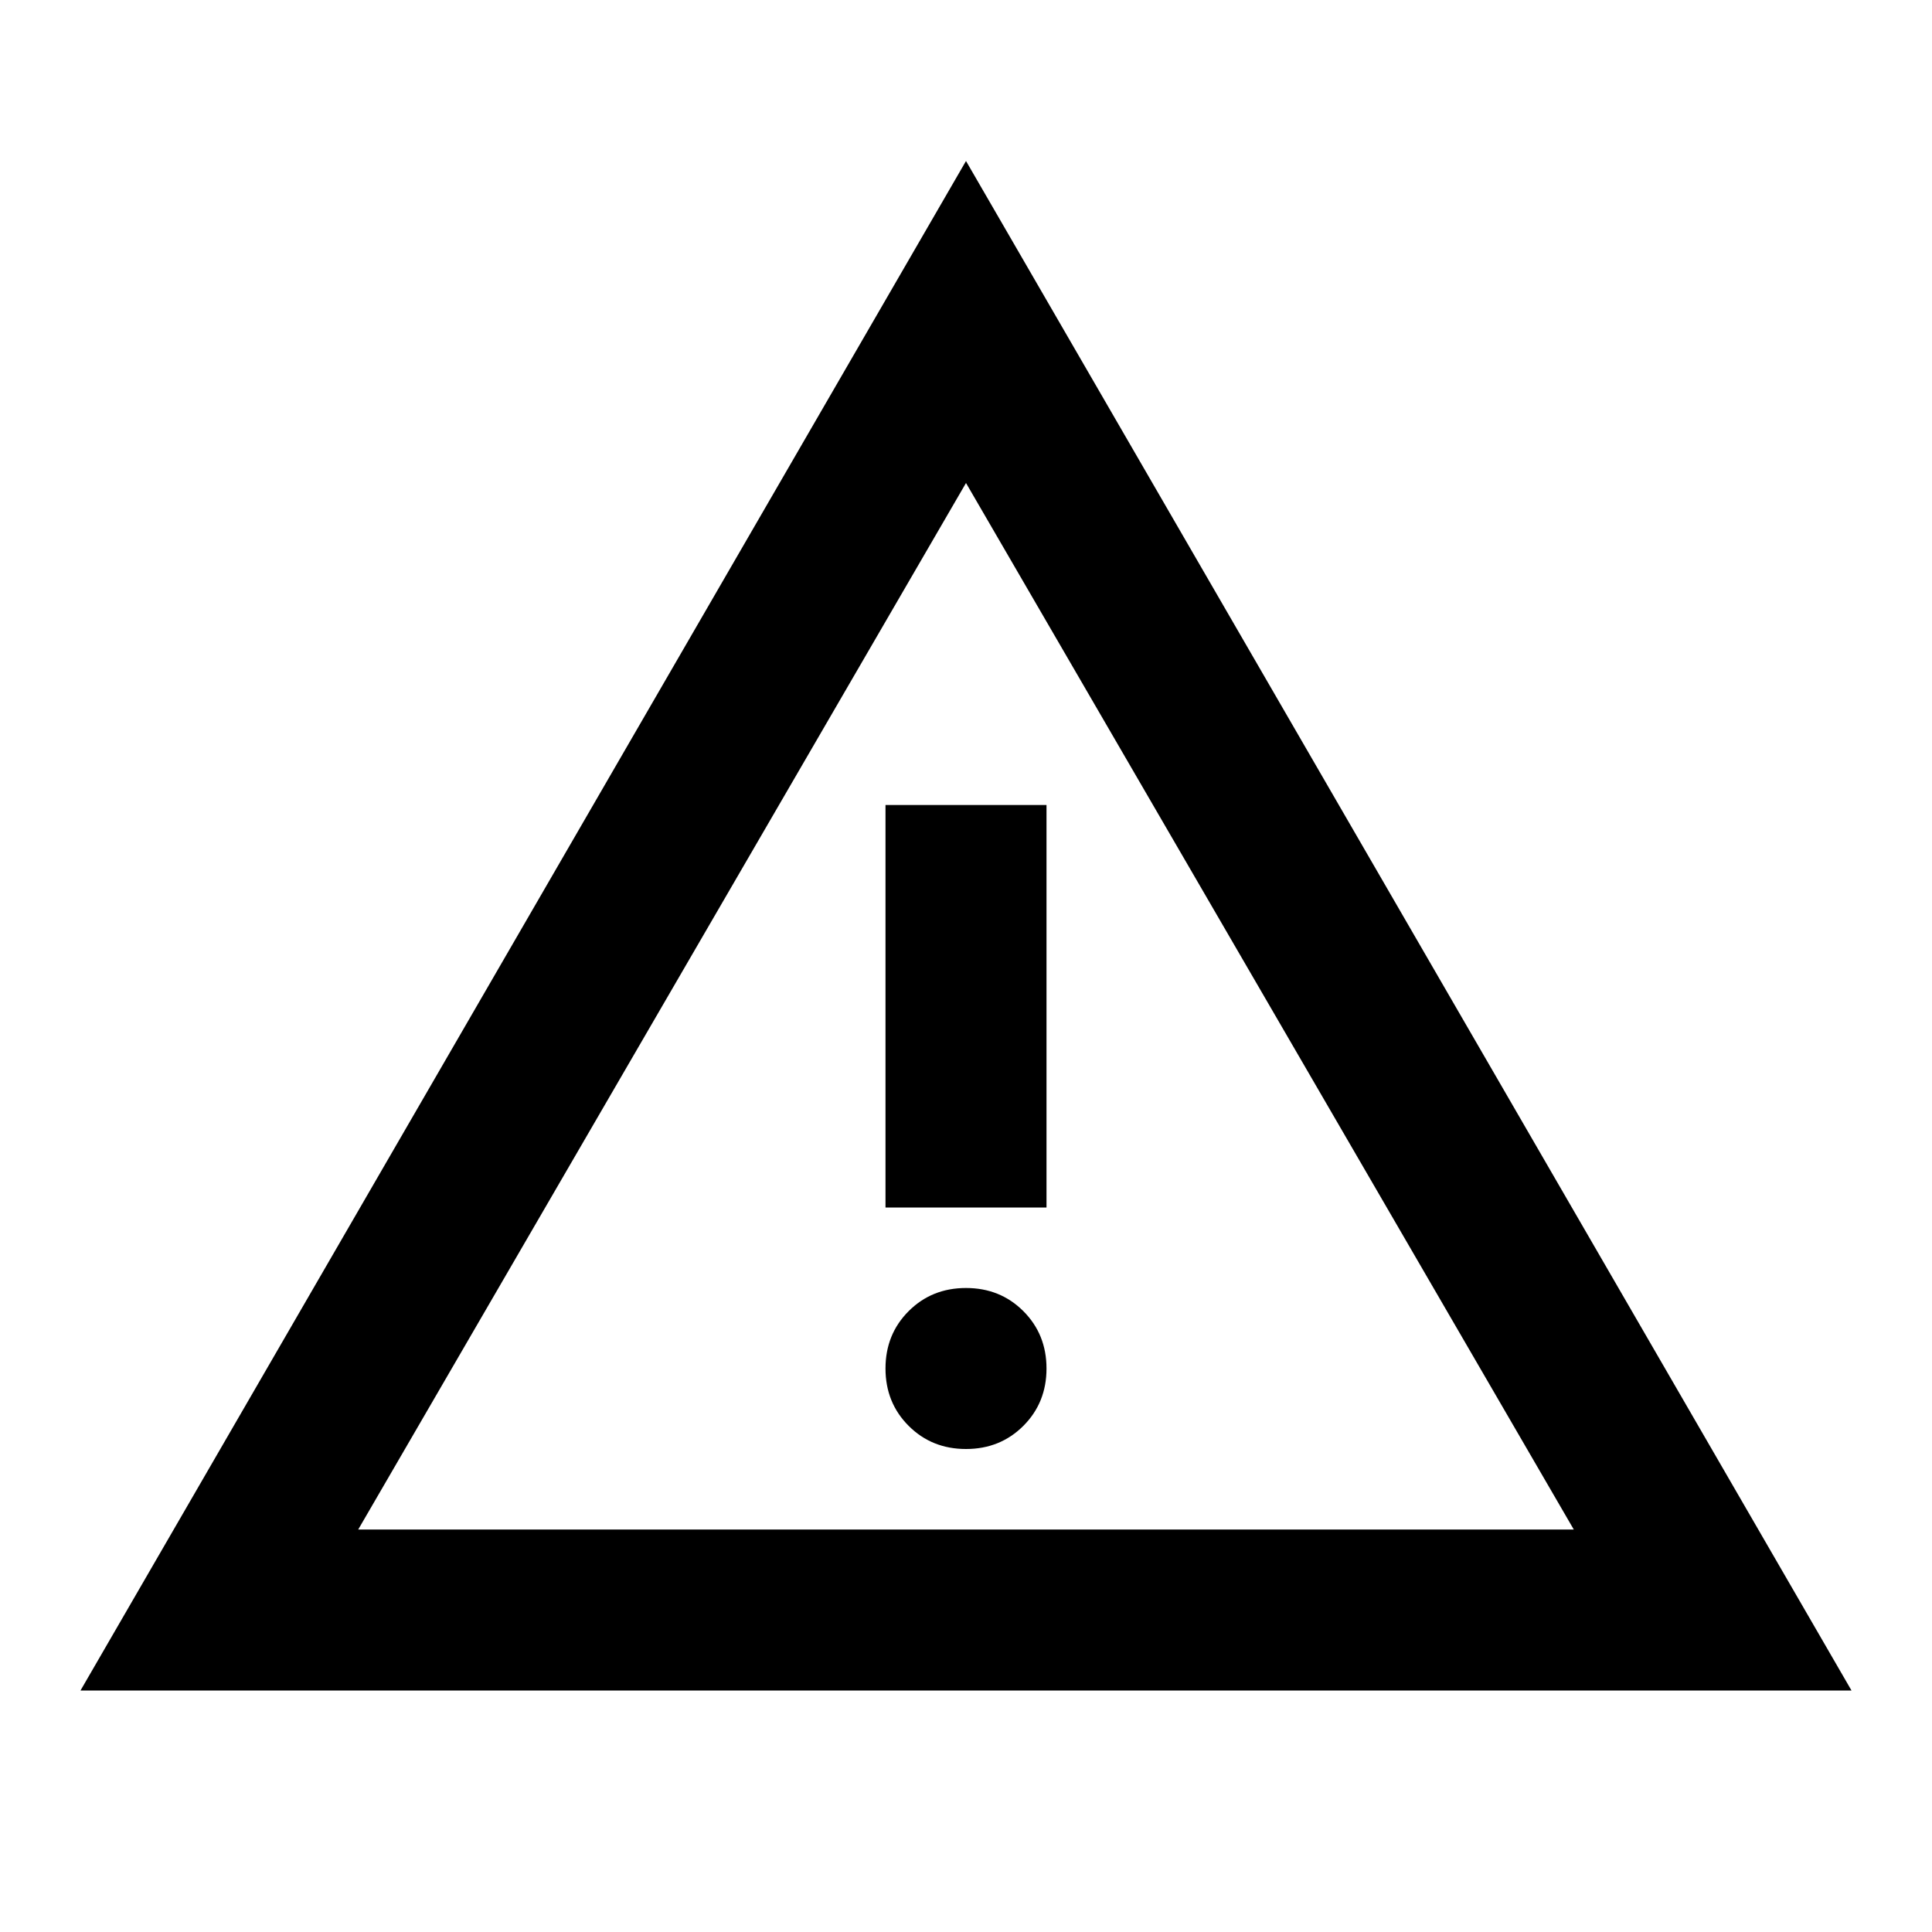
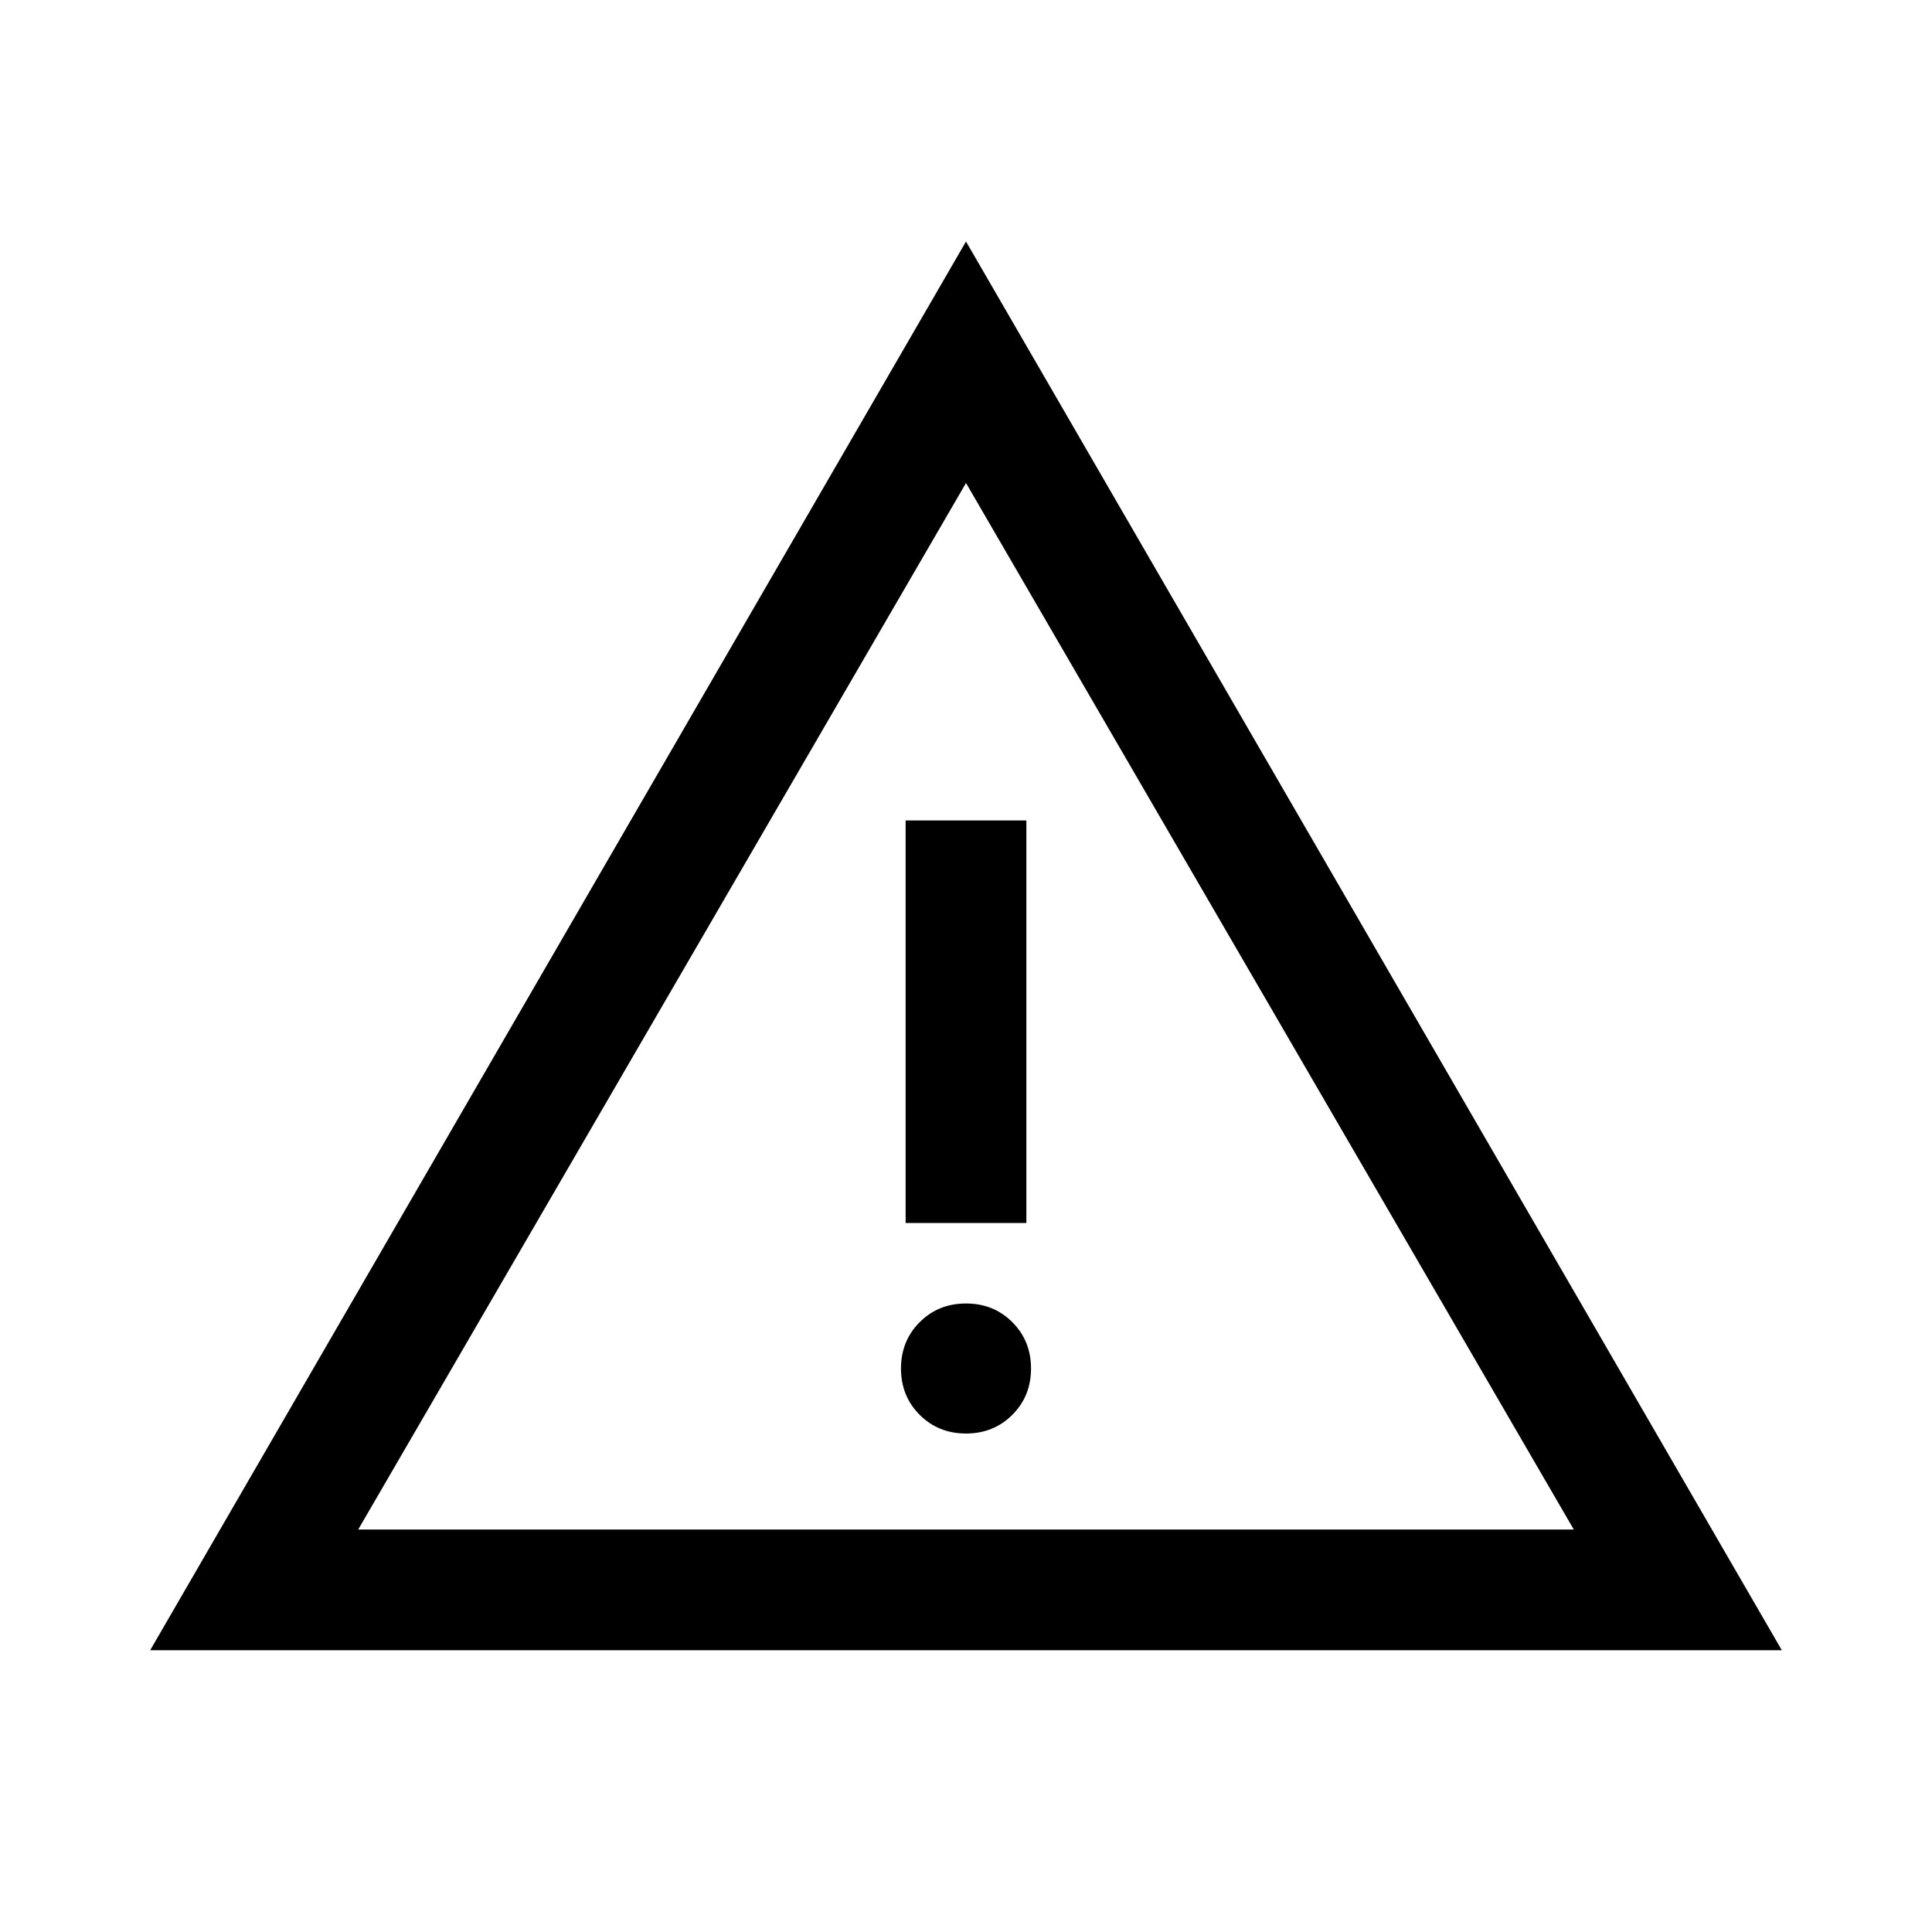
- <svg xmlns="http://www.w3.org/2000/svg" height="24" viewBox="0 -960 960 960" width="24">
-   <path d="m40-120 440-760 440 760H40Zm138-80h604L480-720 178-200Zm302-40q17 0 28.5-11.5T520-280q0-17-11.5-28.5T480-320q-17 0-28.5 11.5T440-280q0 17 11.5 28.5T480-240Zm-40-120h80v-200h-80v200Zm40-100Z" />
+ <svg viewBox="0 -960 960 960">
+   <path d="M74.618-140.001 480-839.997l405.382 699.996H74.618ZM178-200h604L480-720 178-200Zm302-47.693q13.731 0 23.019-9.288 9.288-9.288 9.288-23.019 0-13.731-9.288-23.019-9.288-9.288-23.019-9.288-13.731 0-23.019 9.288-9.288 9.288-9.288 23.019 0 13.731 9.288 23.019 9.288 9.288 23.019 9.288Zm-29.999-104.614h59.998v-200h-59.998v200ZM480-460Z" />
</svg>
